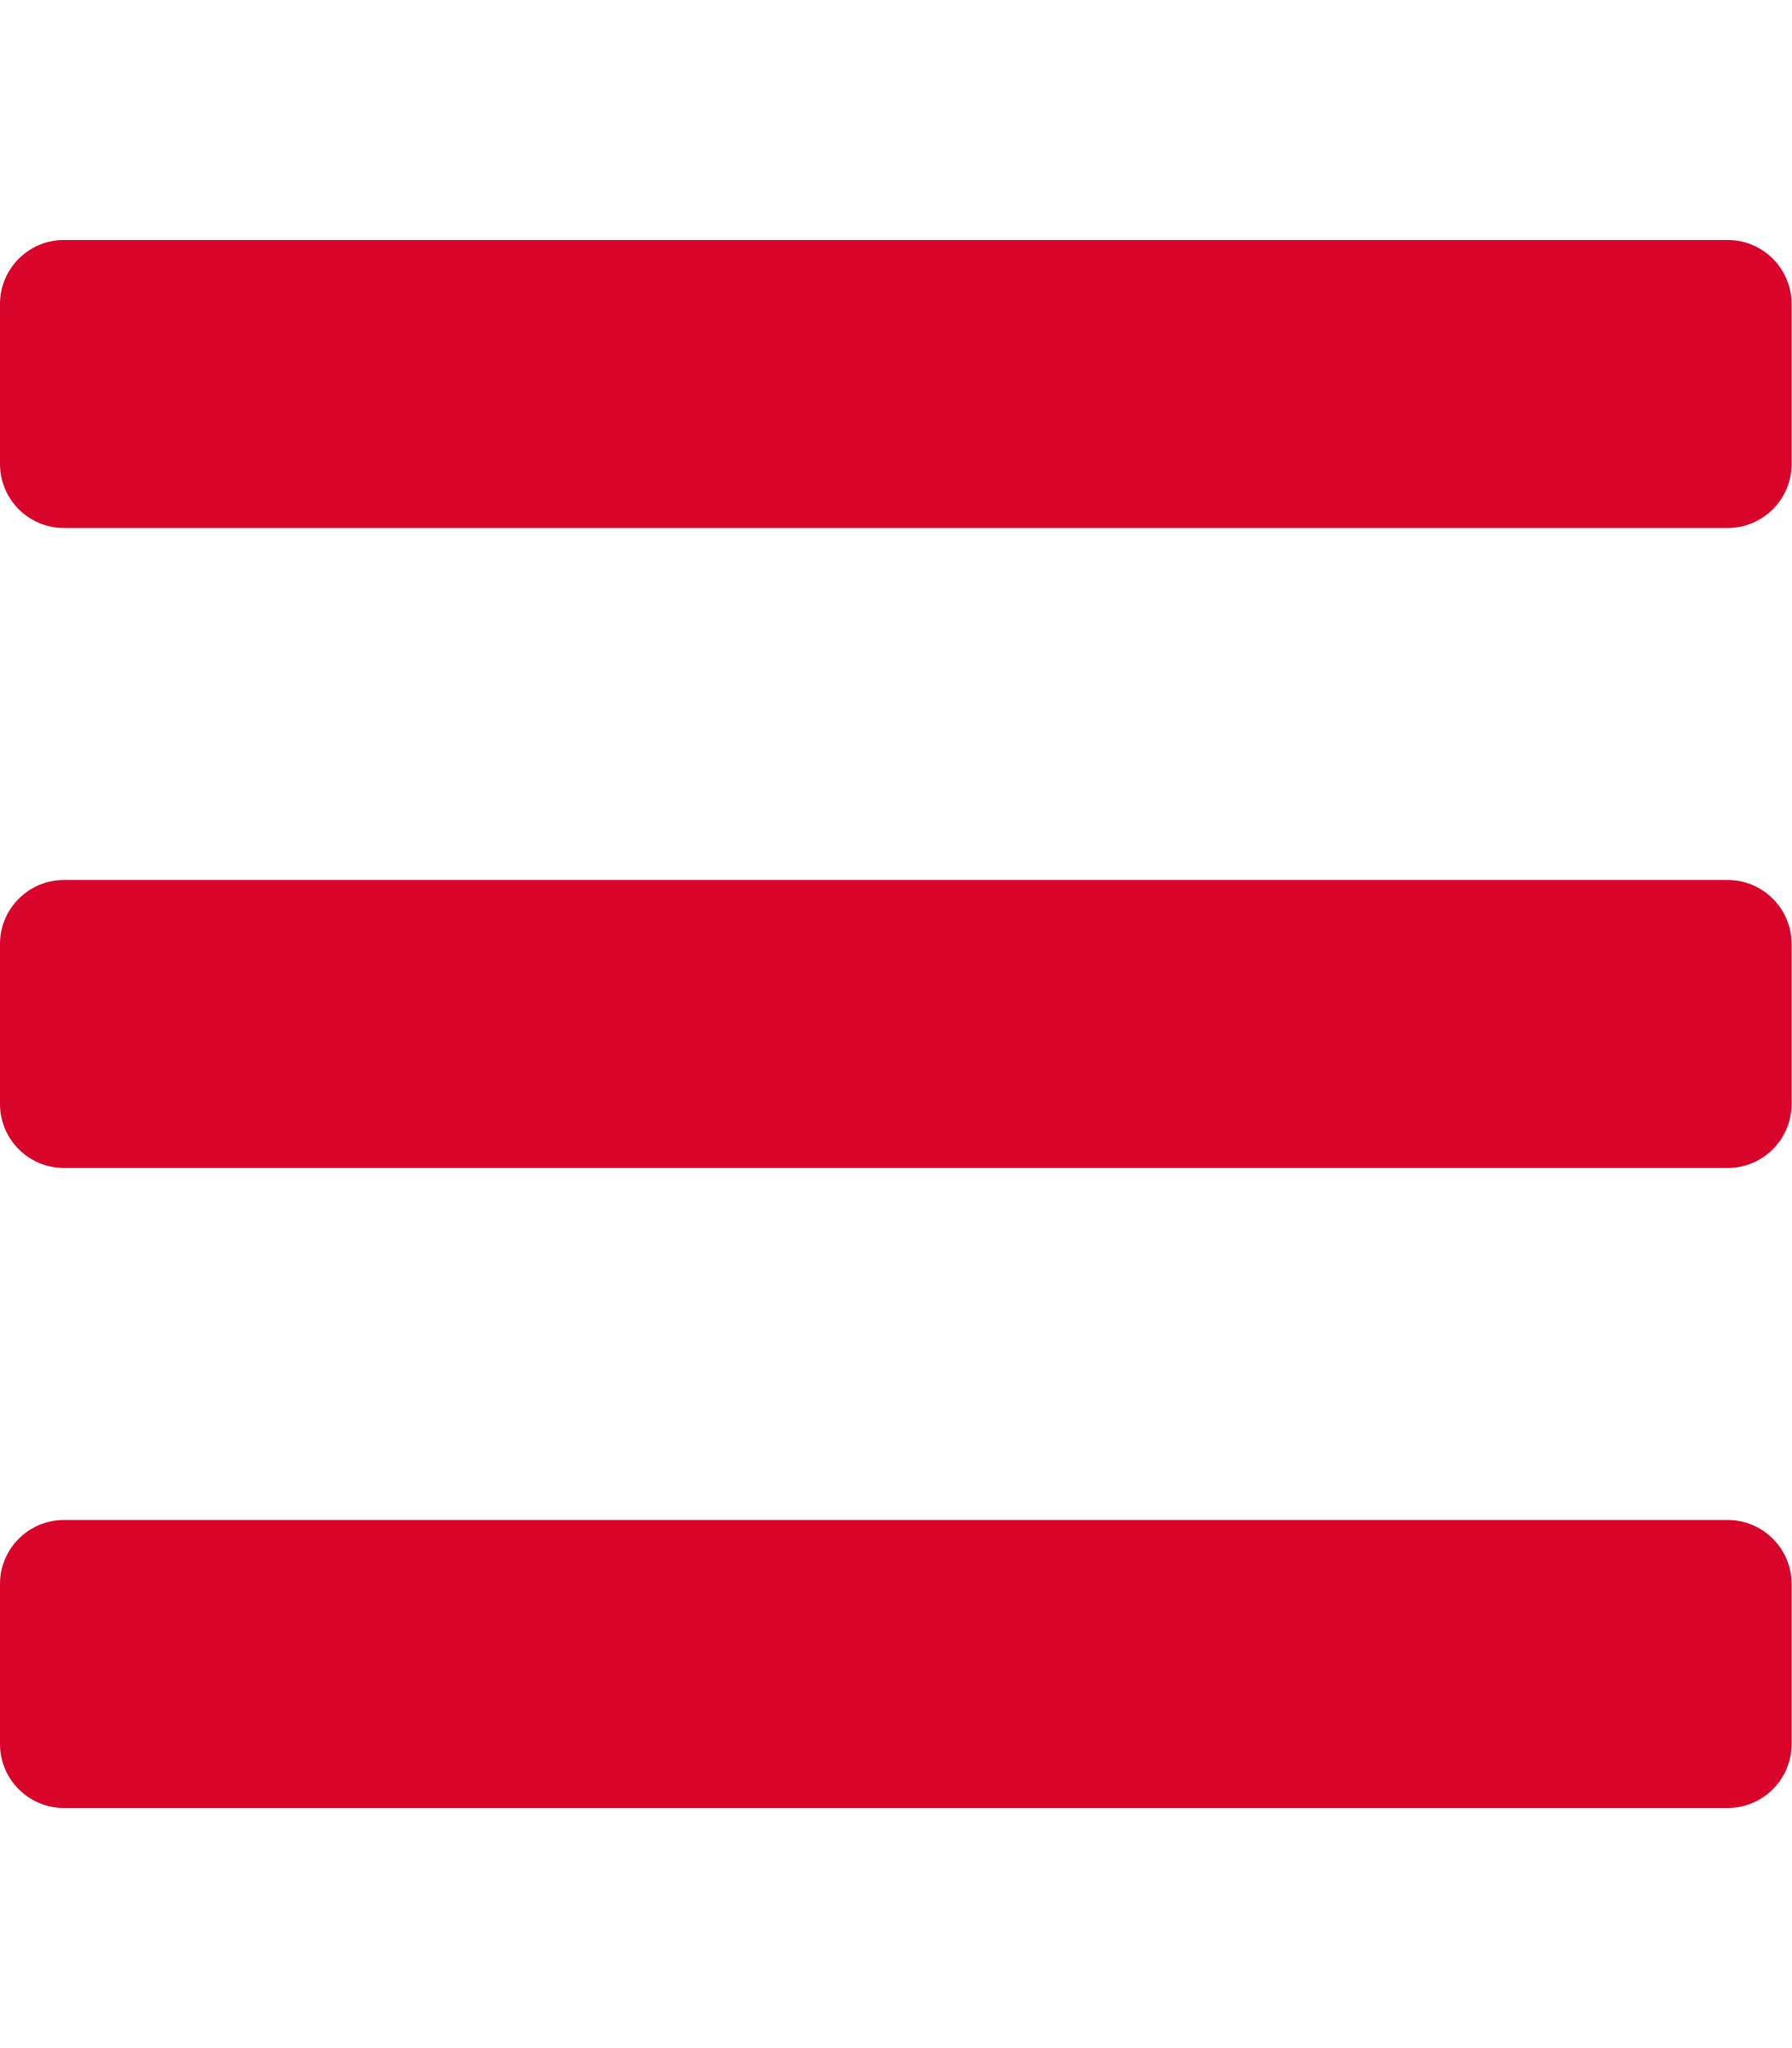
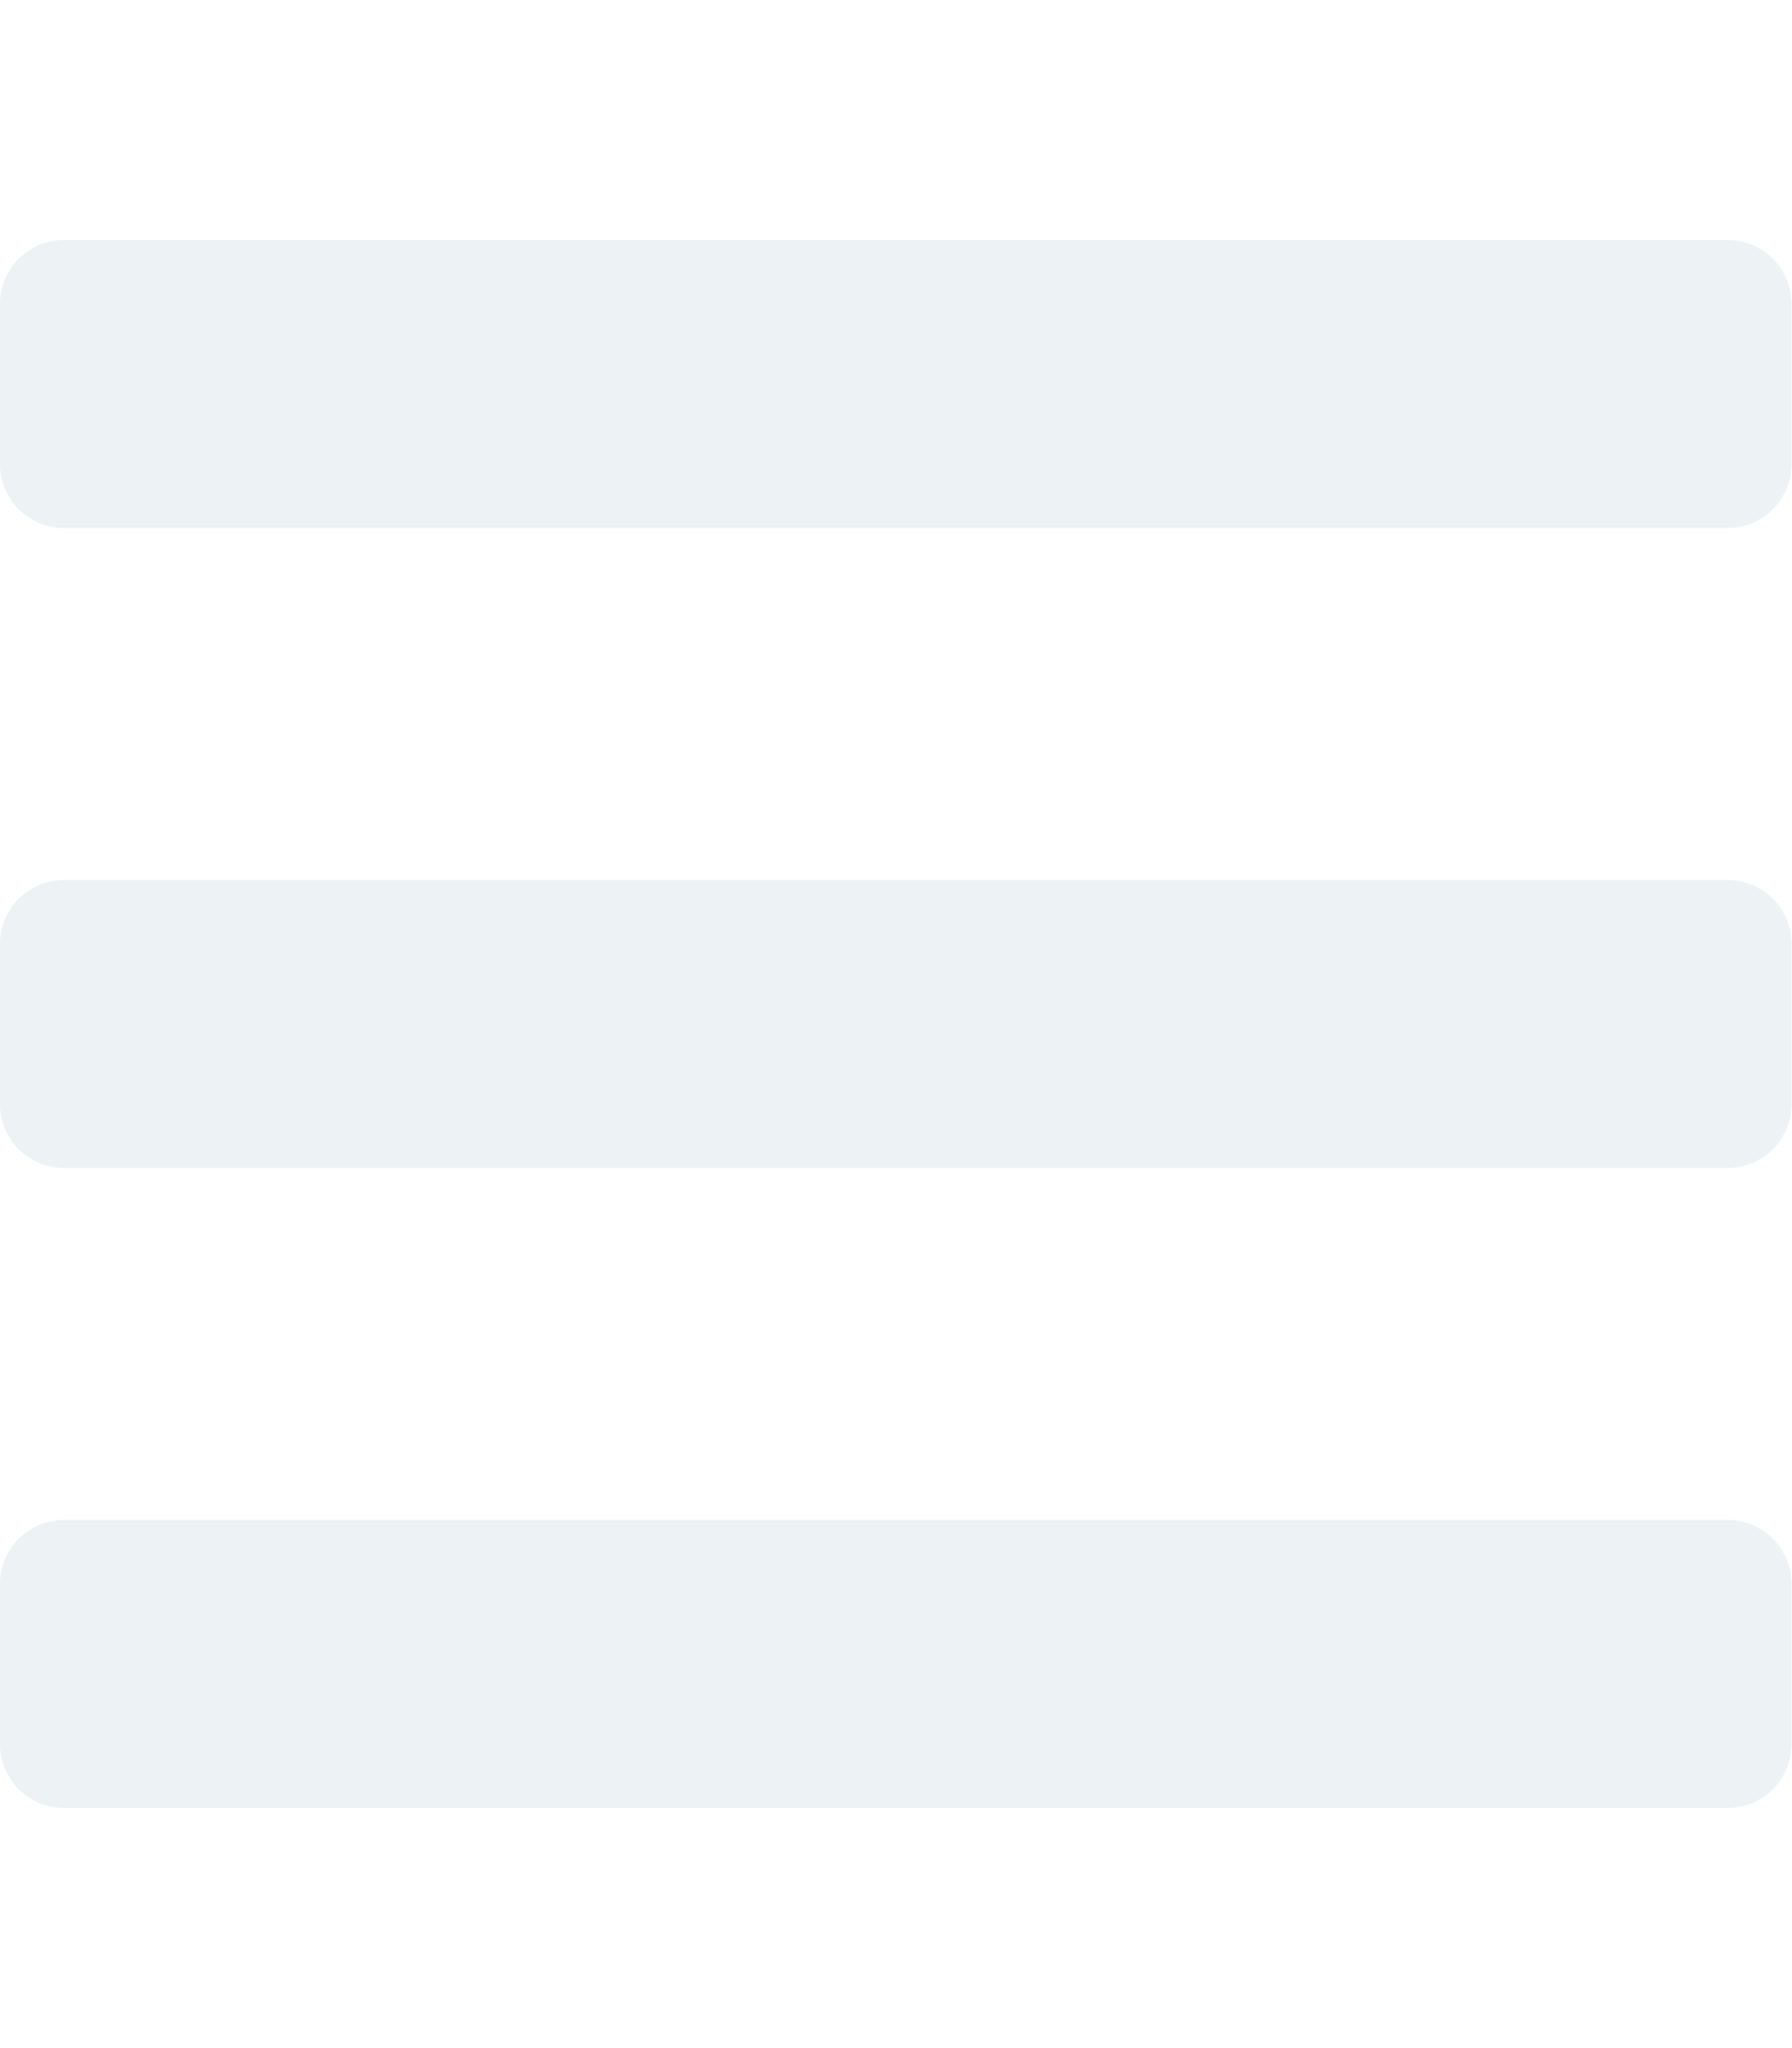
<svg xmlns="http://www.w3.org/2000/svg" viewBox="0 0 448 512" version="1.1" id="svg4">
  <defs id="defs8" />
-   <path d="M16 132h416c8.837 0 16-7.163 16-16V76c0-8.837-7.163-16-16-16H16C7.163 60 0 67.163 0 76v40c0 8.837 7.163 16 16 16zm0 160h416c8.837 0 16-7.163 16-16v-40c0-8.837-7.163-16-16-16H16c-8.837 0-16 7.163-16 16v40c0 8.837 7.163 16 16 16zm0 160h416c8.837 0 16-7.163 16-16v-40c0-8.837-7.163-16-16-16H16c-8.837 0-16 7.163-16 16v40c0 8.837 7.163 16 16 16z" id="path2" style="fill:#D90429" />
+   <path d="M16 132h416c8.837 0 16-7.163 16-16V76c0-8.837-7.163-16-16-16H16C7.163 60 0 67.163 0 76v40c0 8.837 7.163 16 16 16zm0 160h416c8.837 0 16-7.163 16-16v-40c0-8.837-7.163-16-16-16H16c-8.837 0-16 7.163-16 16v40c0 8.837 7.163 16 16 16zm0 160h416c8.837 0 16-7.163 16-16v-40c0-8.837-7.163-16-16-16H16c-8.837 0-16 7.163-16 16v40c0 8.837 7.163 16 16 16z" id="path2" style="fill:#EDF2F4" />
</svg>
